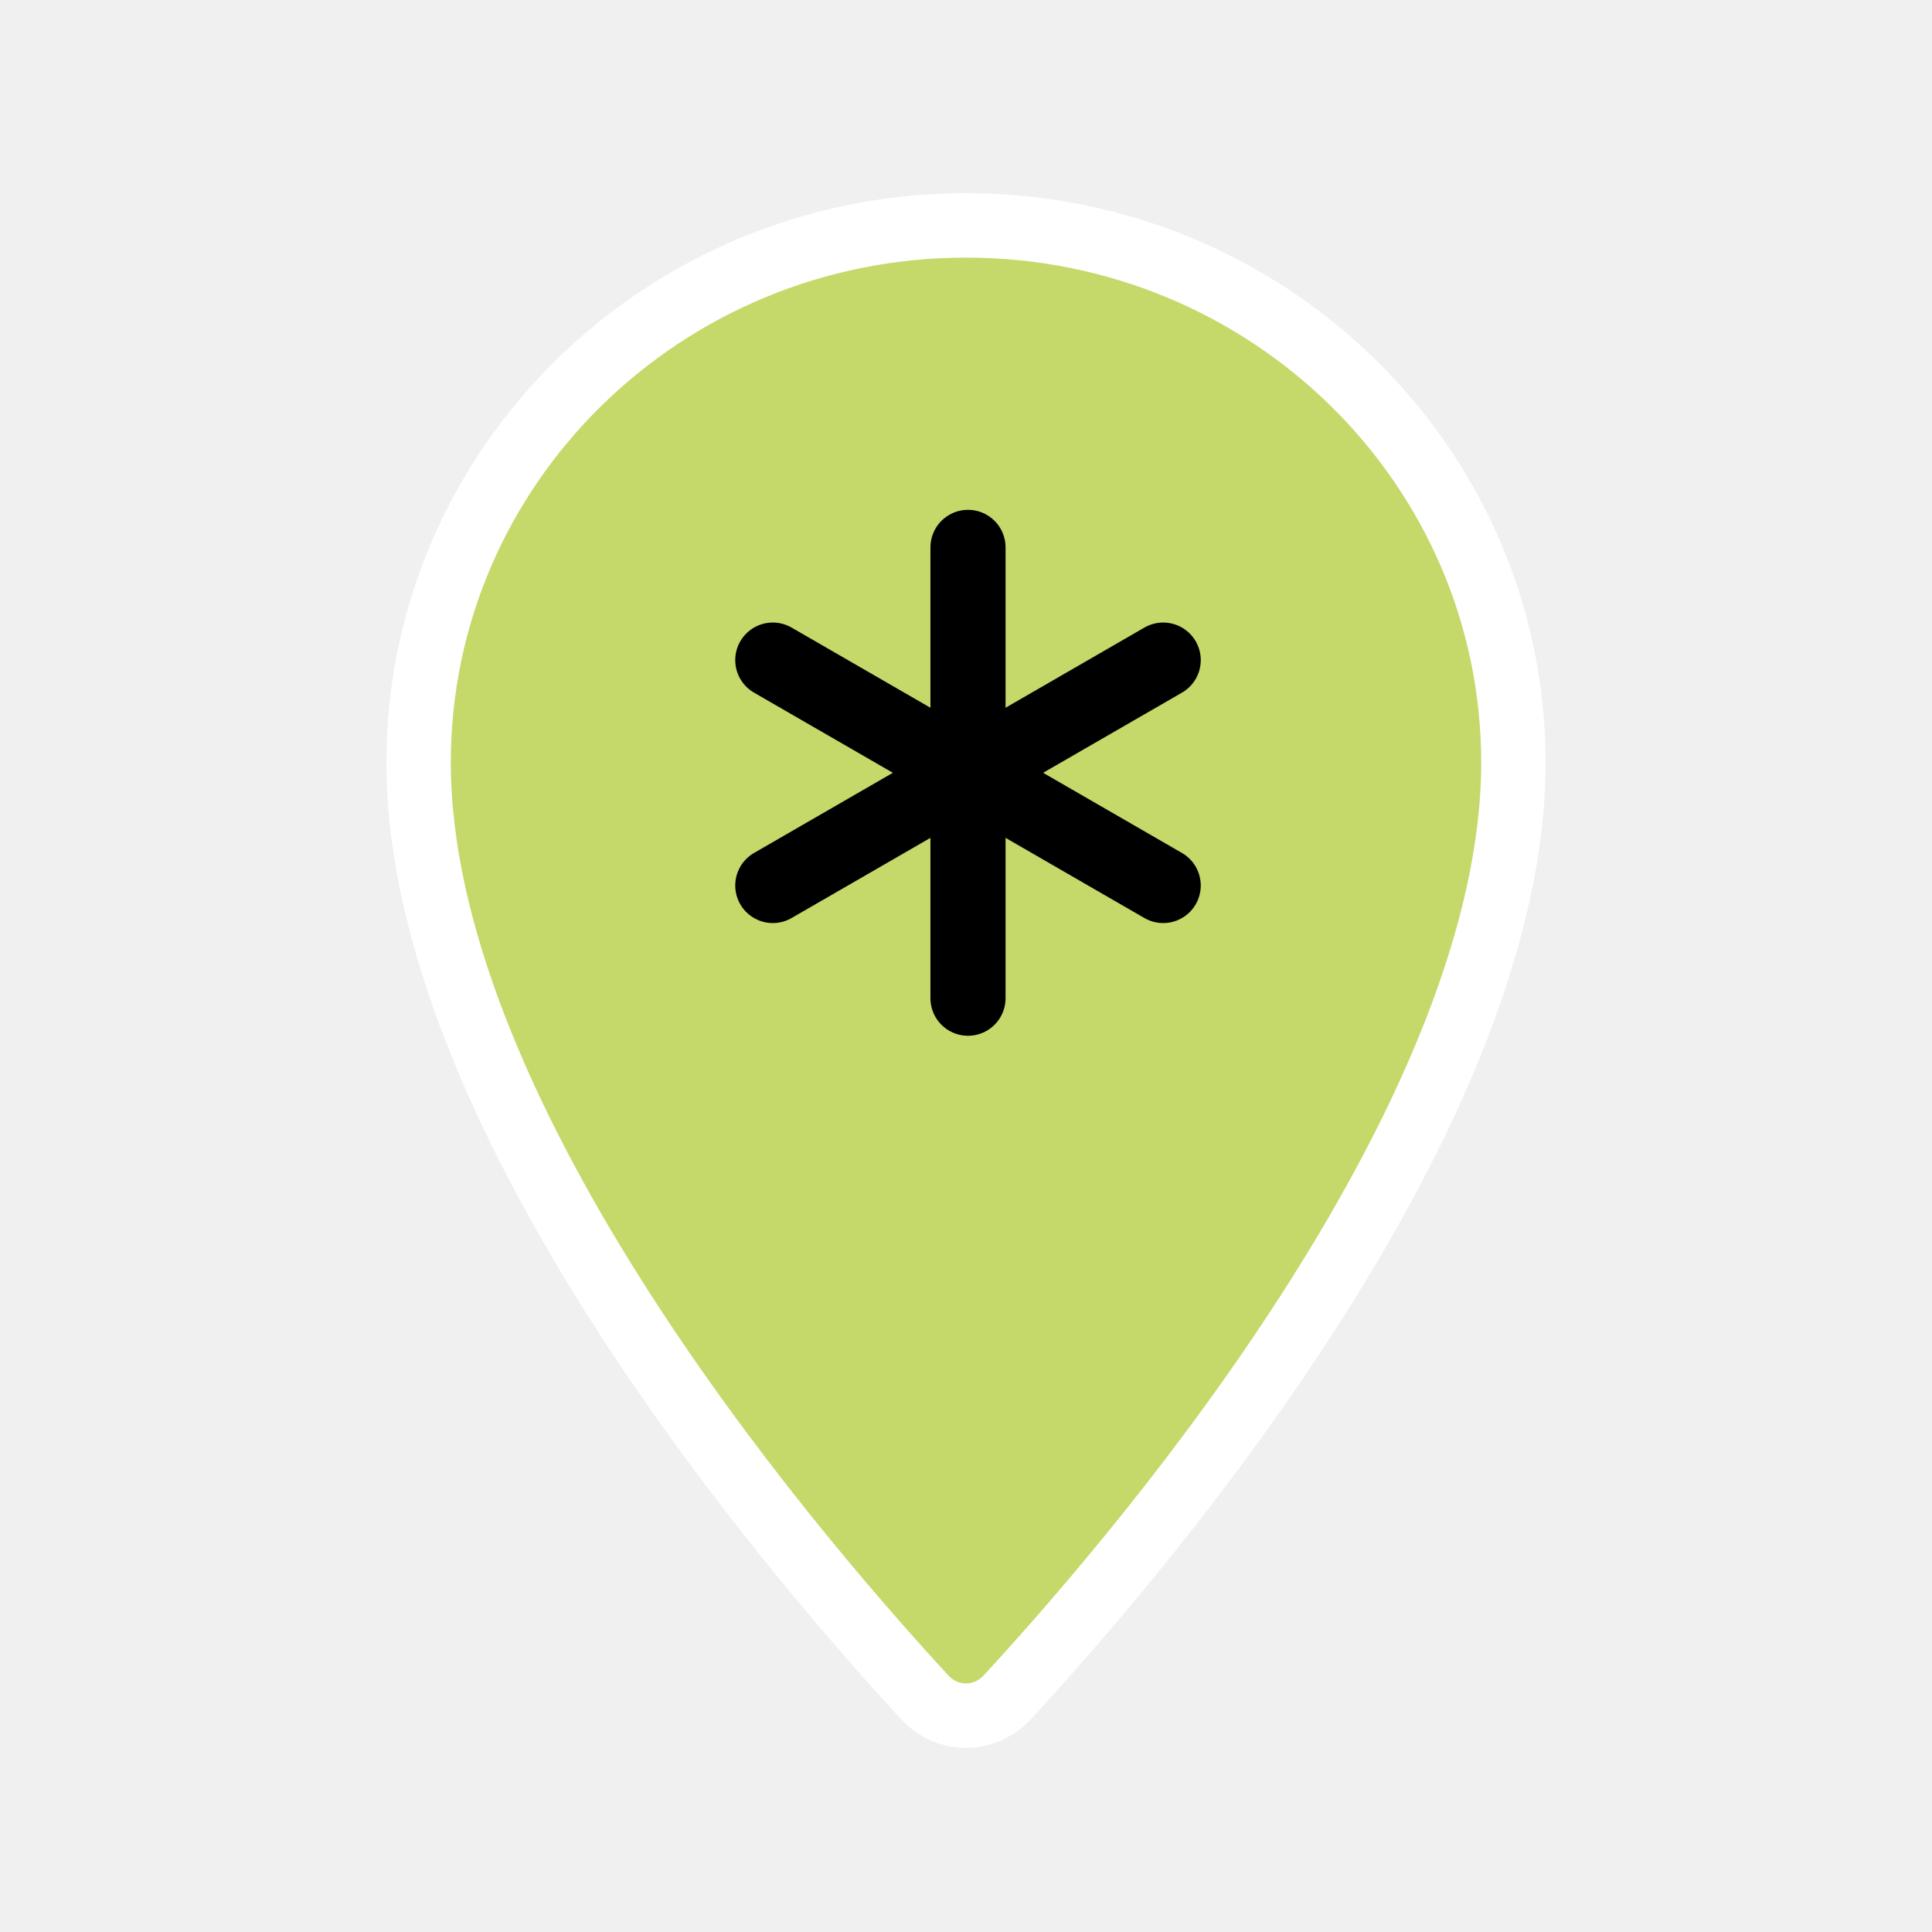
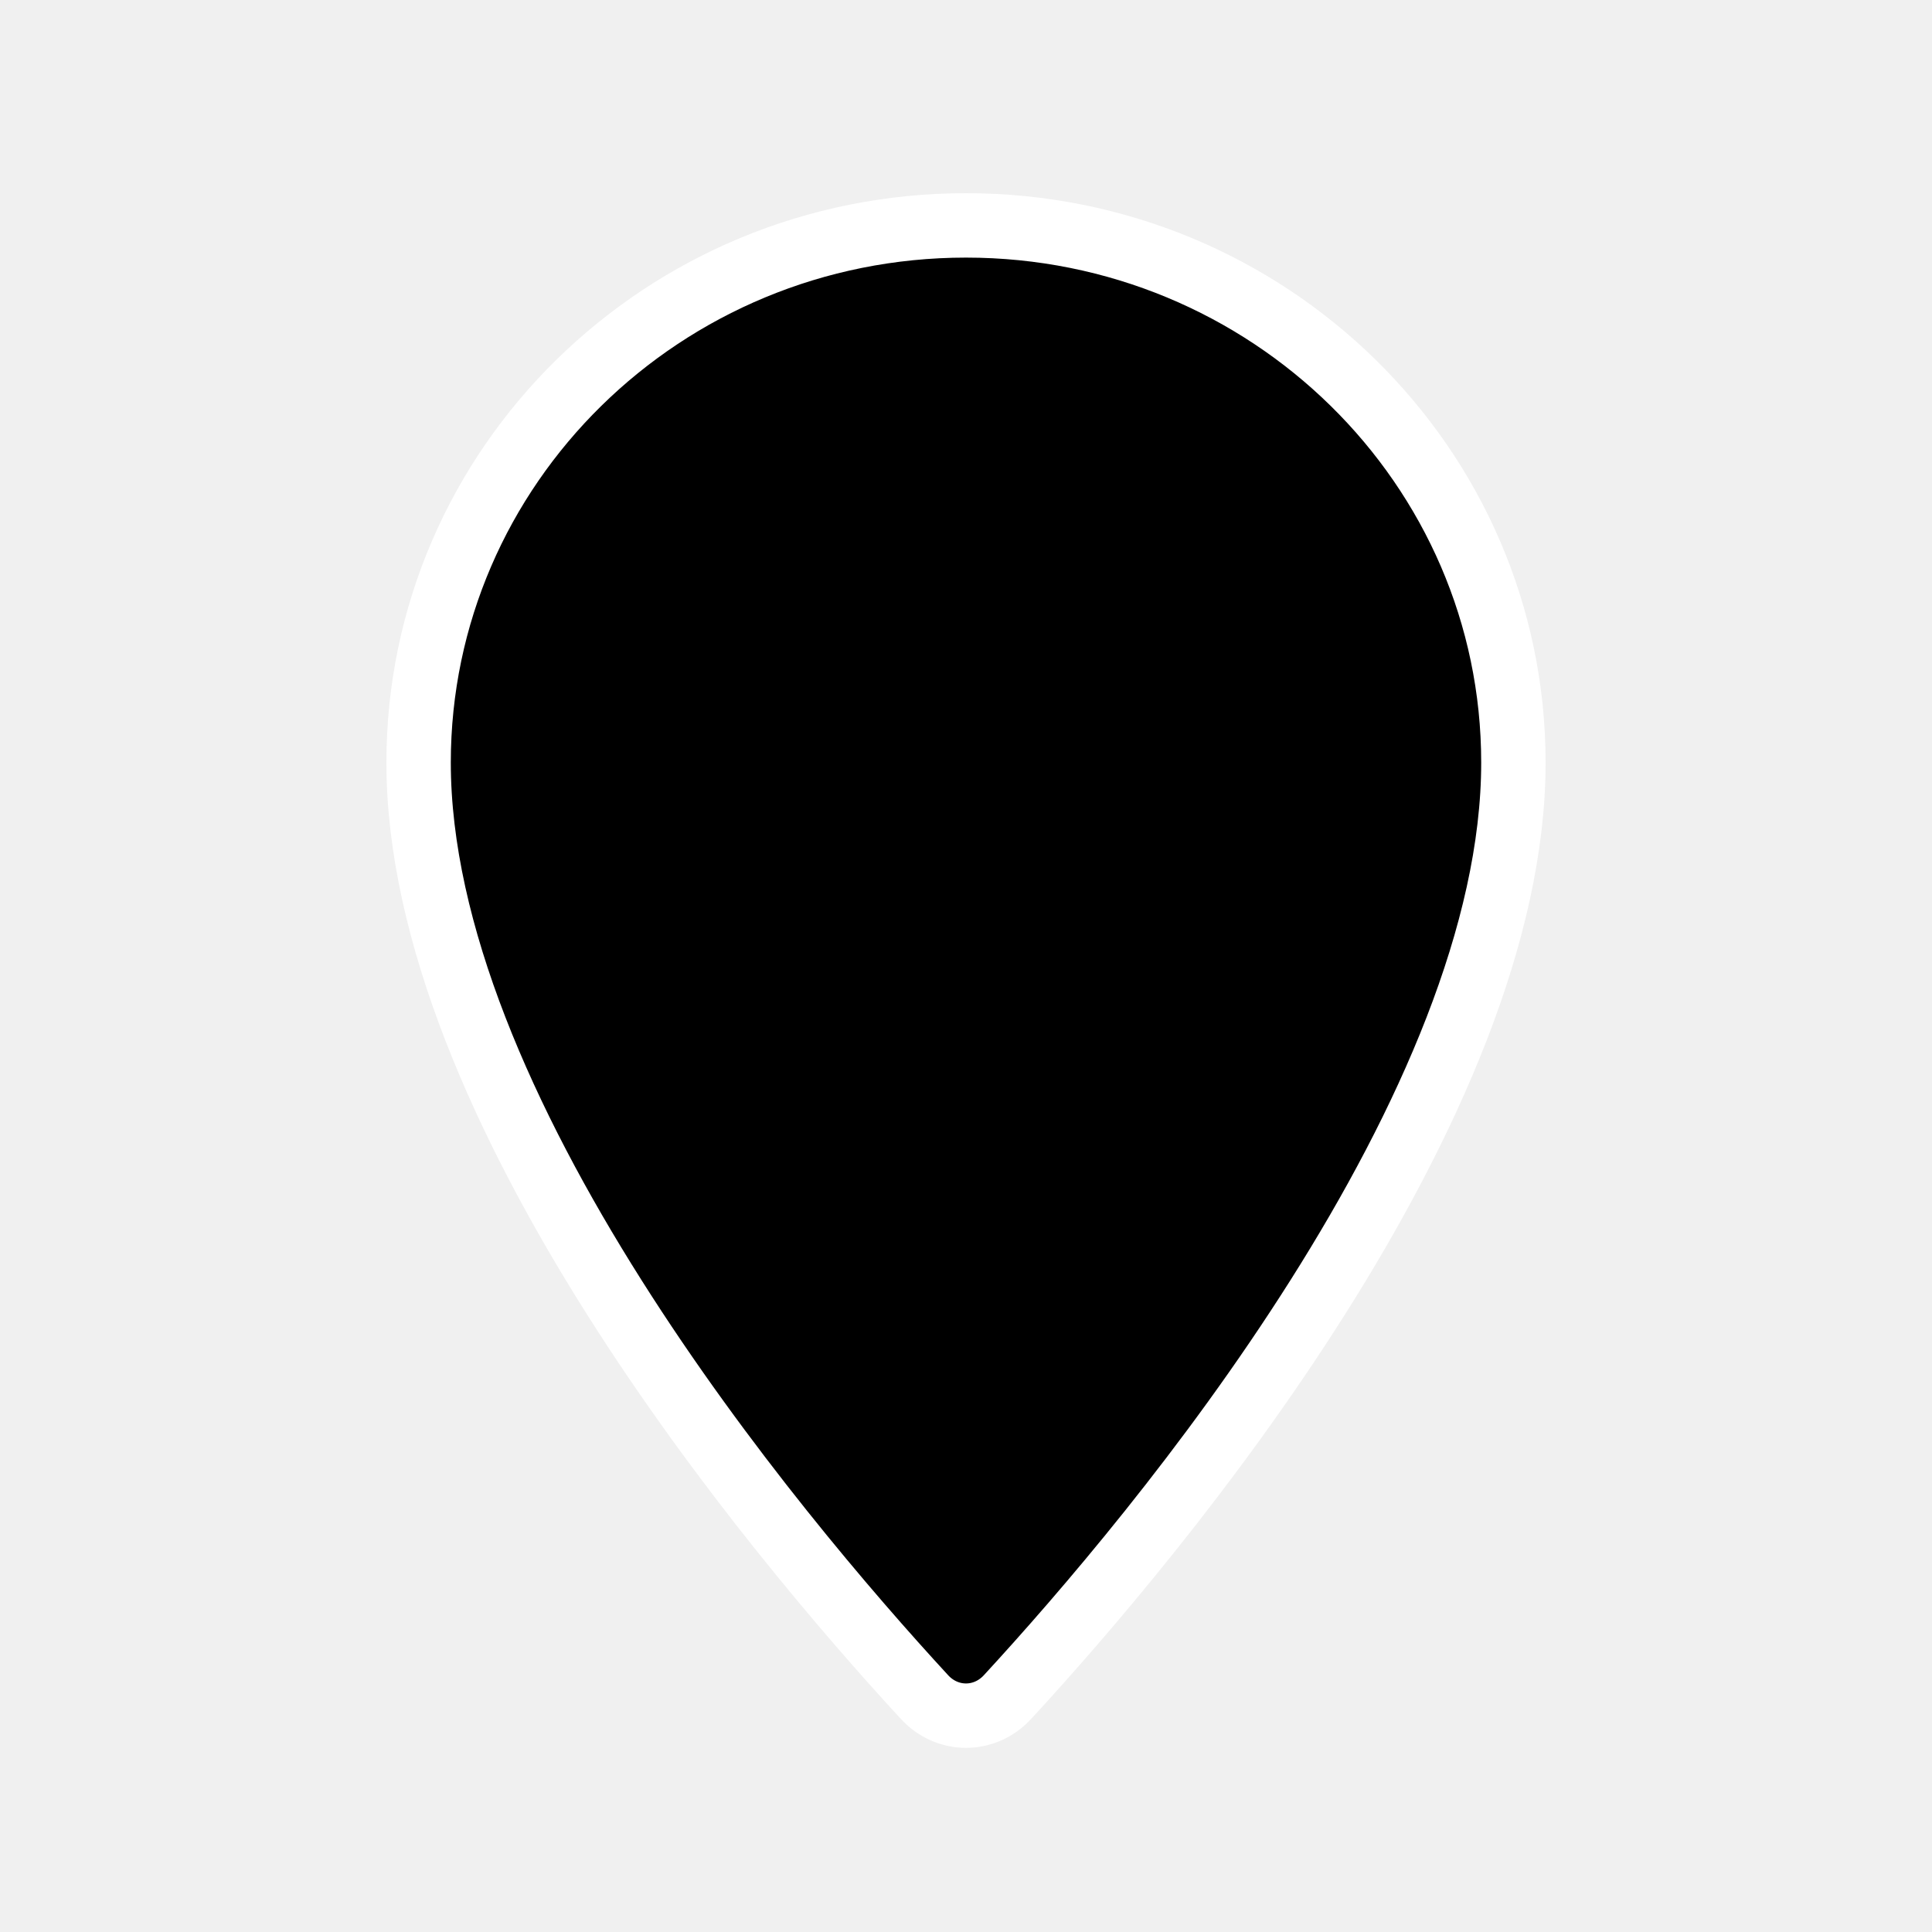
<svg xmlns="http://www.w3.org/2000/svg" width="60" height="60" viewBox="0 0 60 60" fill="none">
-   <path d="M30 7C39.402 7 47 14.482 47 23.682C47 28.98 44.312 34.927 40.932 40.275C37.572 45.592 33.623 50.171 31.29 52.703C30.58 53.474 29.42 53.474 28.71 52.703C26.377 50.171 22.428 45.592 19.068 40.275C15.688 34.927 13 28.98 13 23.682C13 14.482 20.598 7 30 7Z" fill="#C4D96A" stroke="white" stroke-width="2" />
+   <path d="M30 7C39.402 7 47 14.482 47 23.682C47 28.98 44.312 34.927 40.932 40.275C37.572 45.592 33.623 50.171 31.29 52.703C30.58 53.474 29.42 53.474 28.71 52.703C26.377 50.171 22.428 45.592 19.068 40.275C15.688 34.927 13 28.98 13 23.682C13 14.482 20.598 7 30 7Z" fill="currentColor" stroke="white" stroke-width="2" />
  <path d="M30.062 17V31" stroke="black" stroke-width="2.333" stroke-linecap="round" stroke-linejoin="round" />
  <path d="M36.124 20.5L24 27.5" stroke="black" stroke-width="2.333" stroke-linecap="round" stroke-linejoin="round" />
  <path d="M24 20.5L36.124 27.5" stroke="black" stroke-width="2.333" stroke-linecap="round" stroke-linejoin="round" />
</svg>
